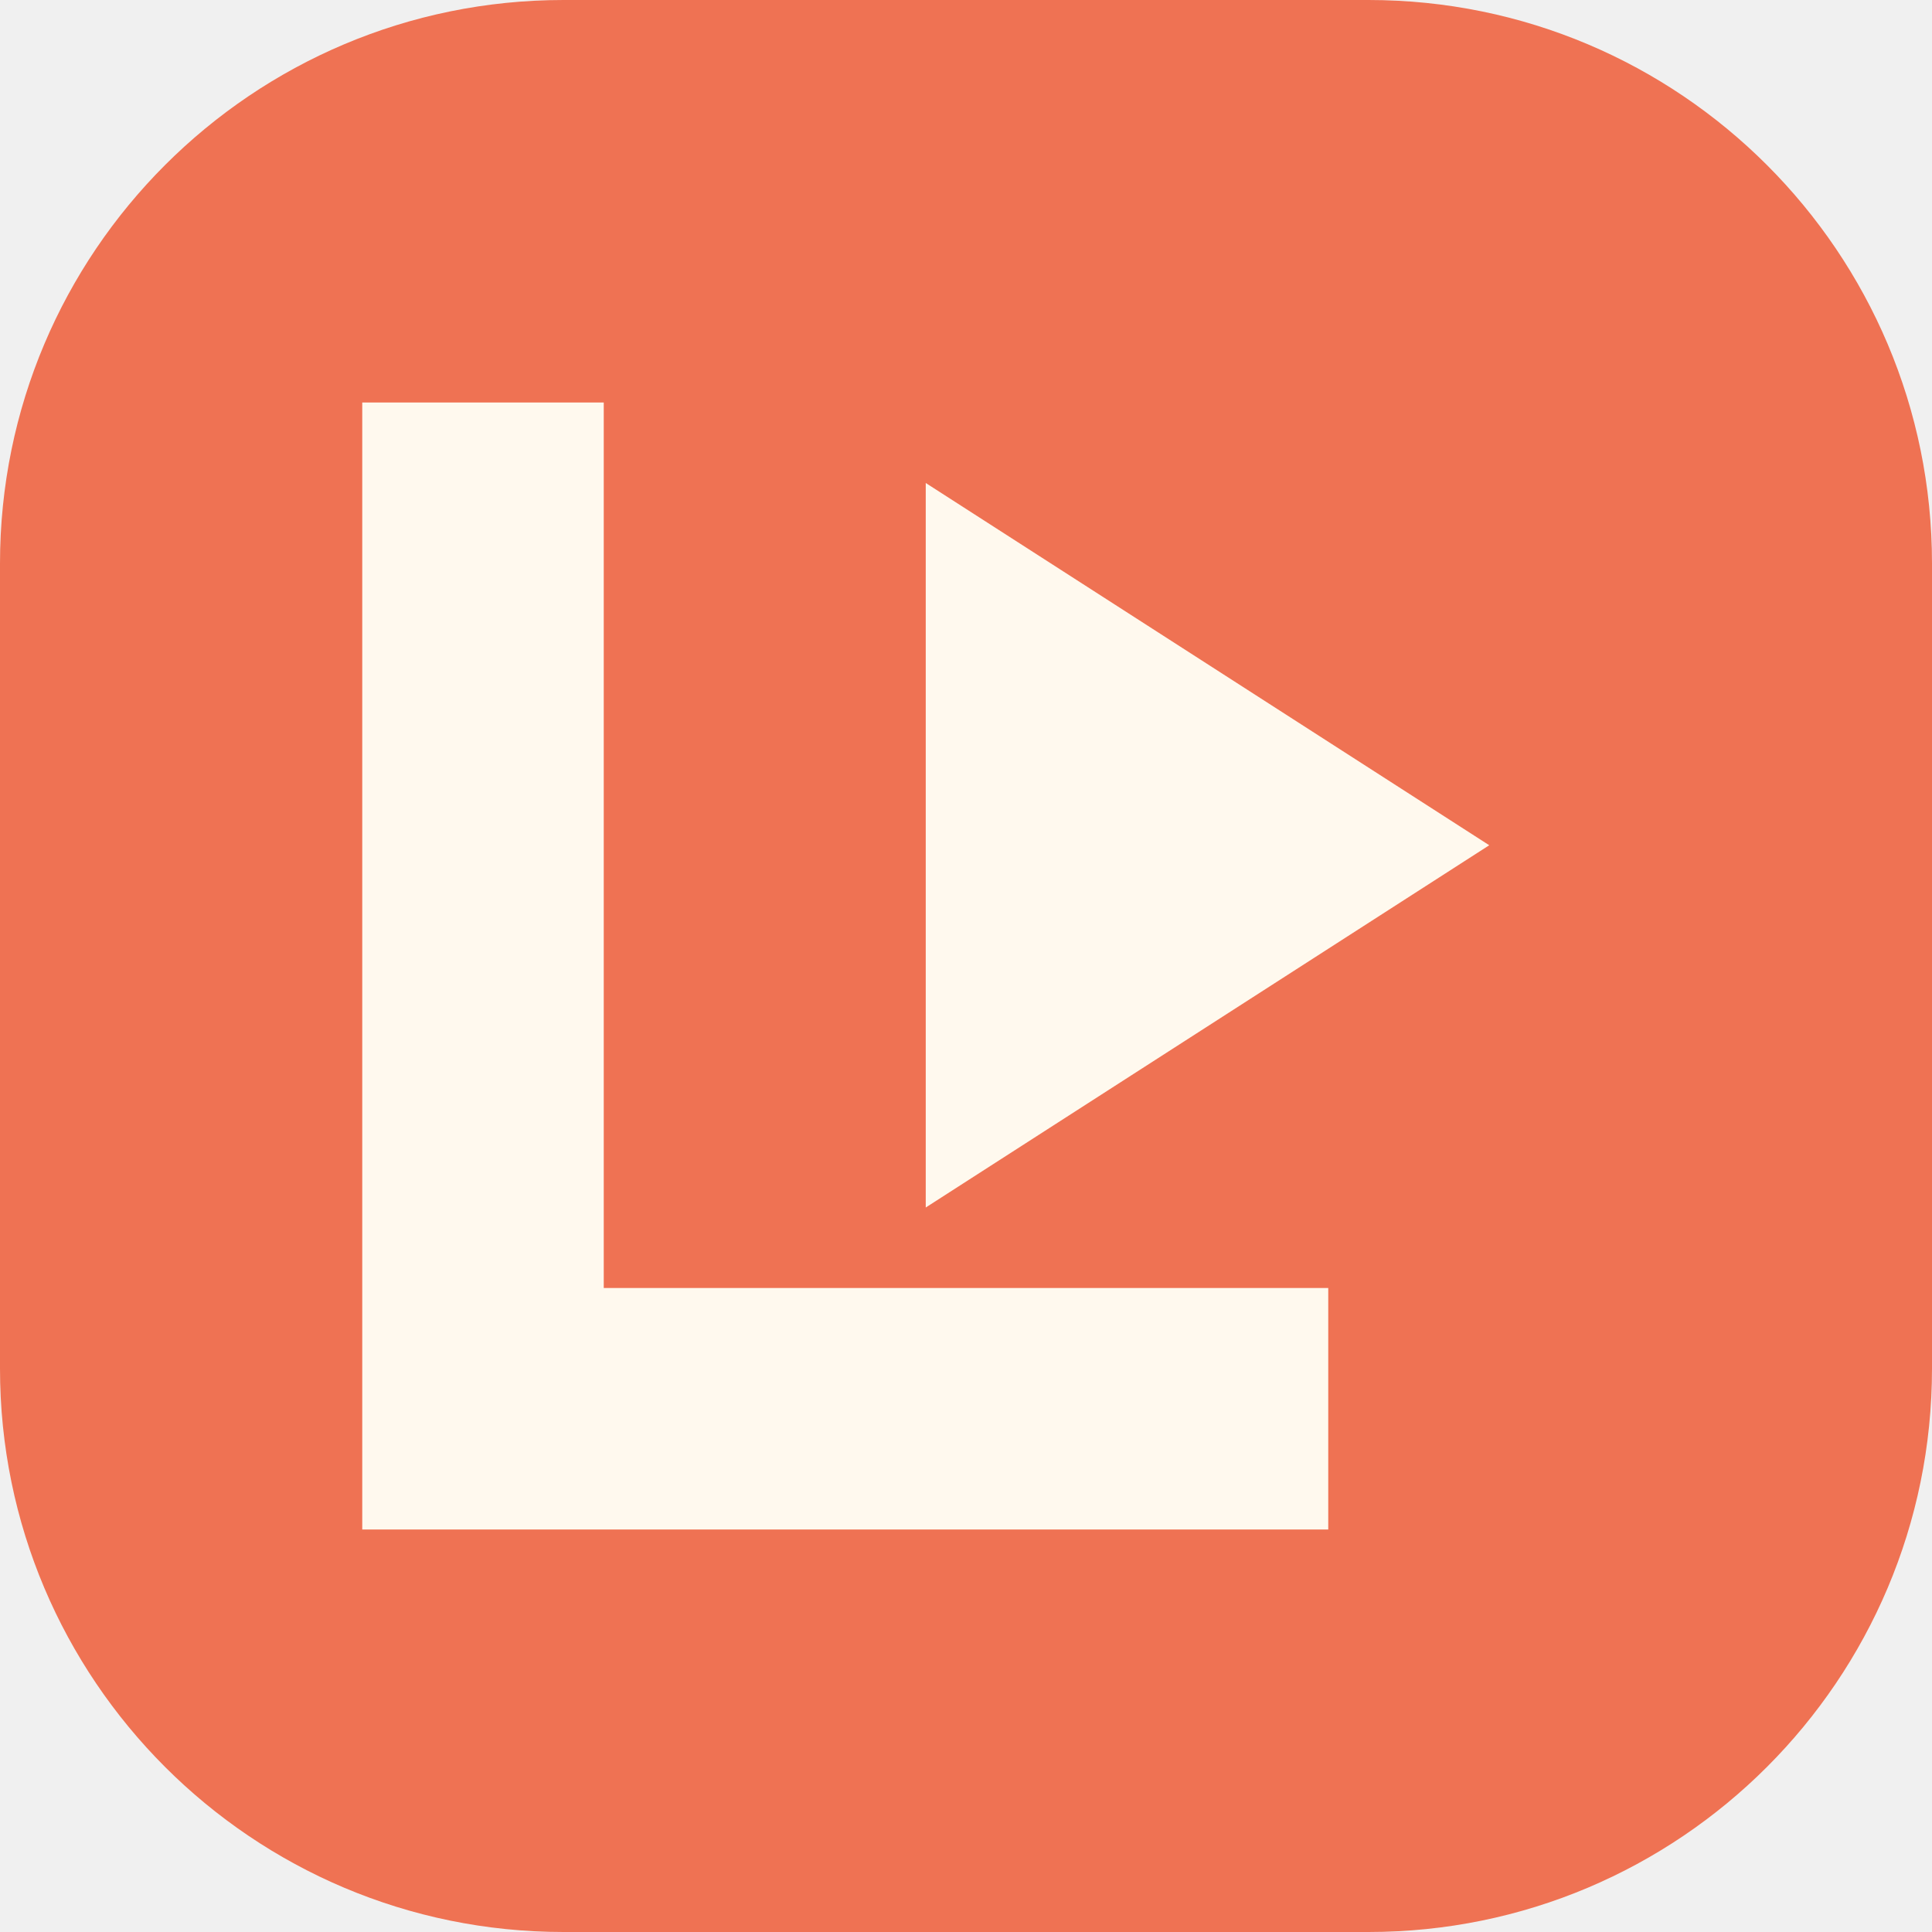
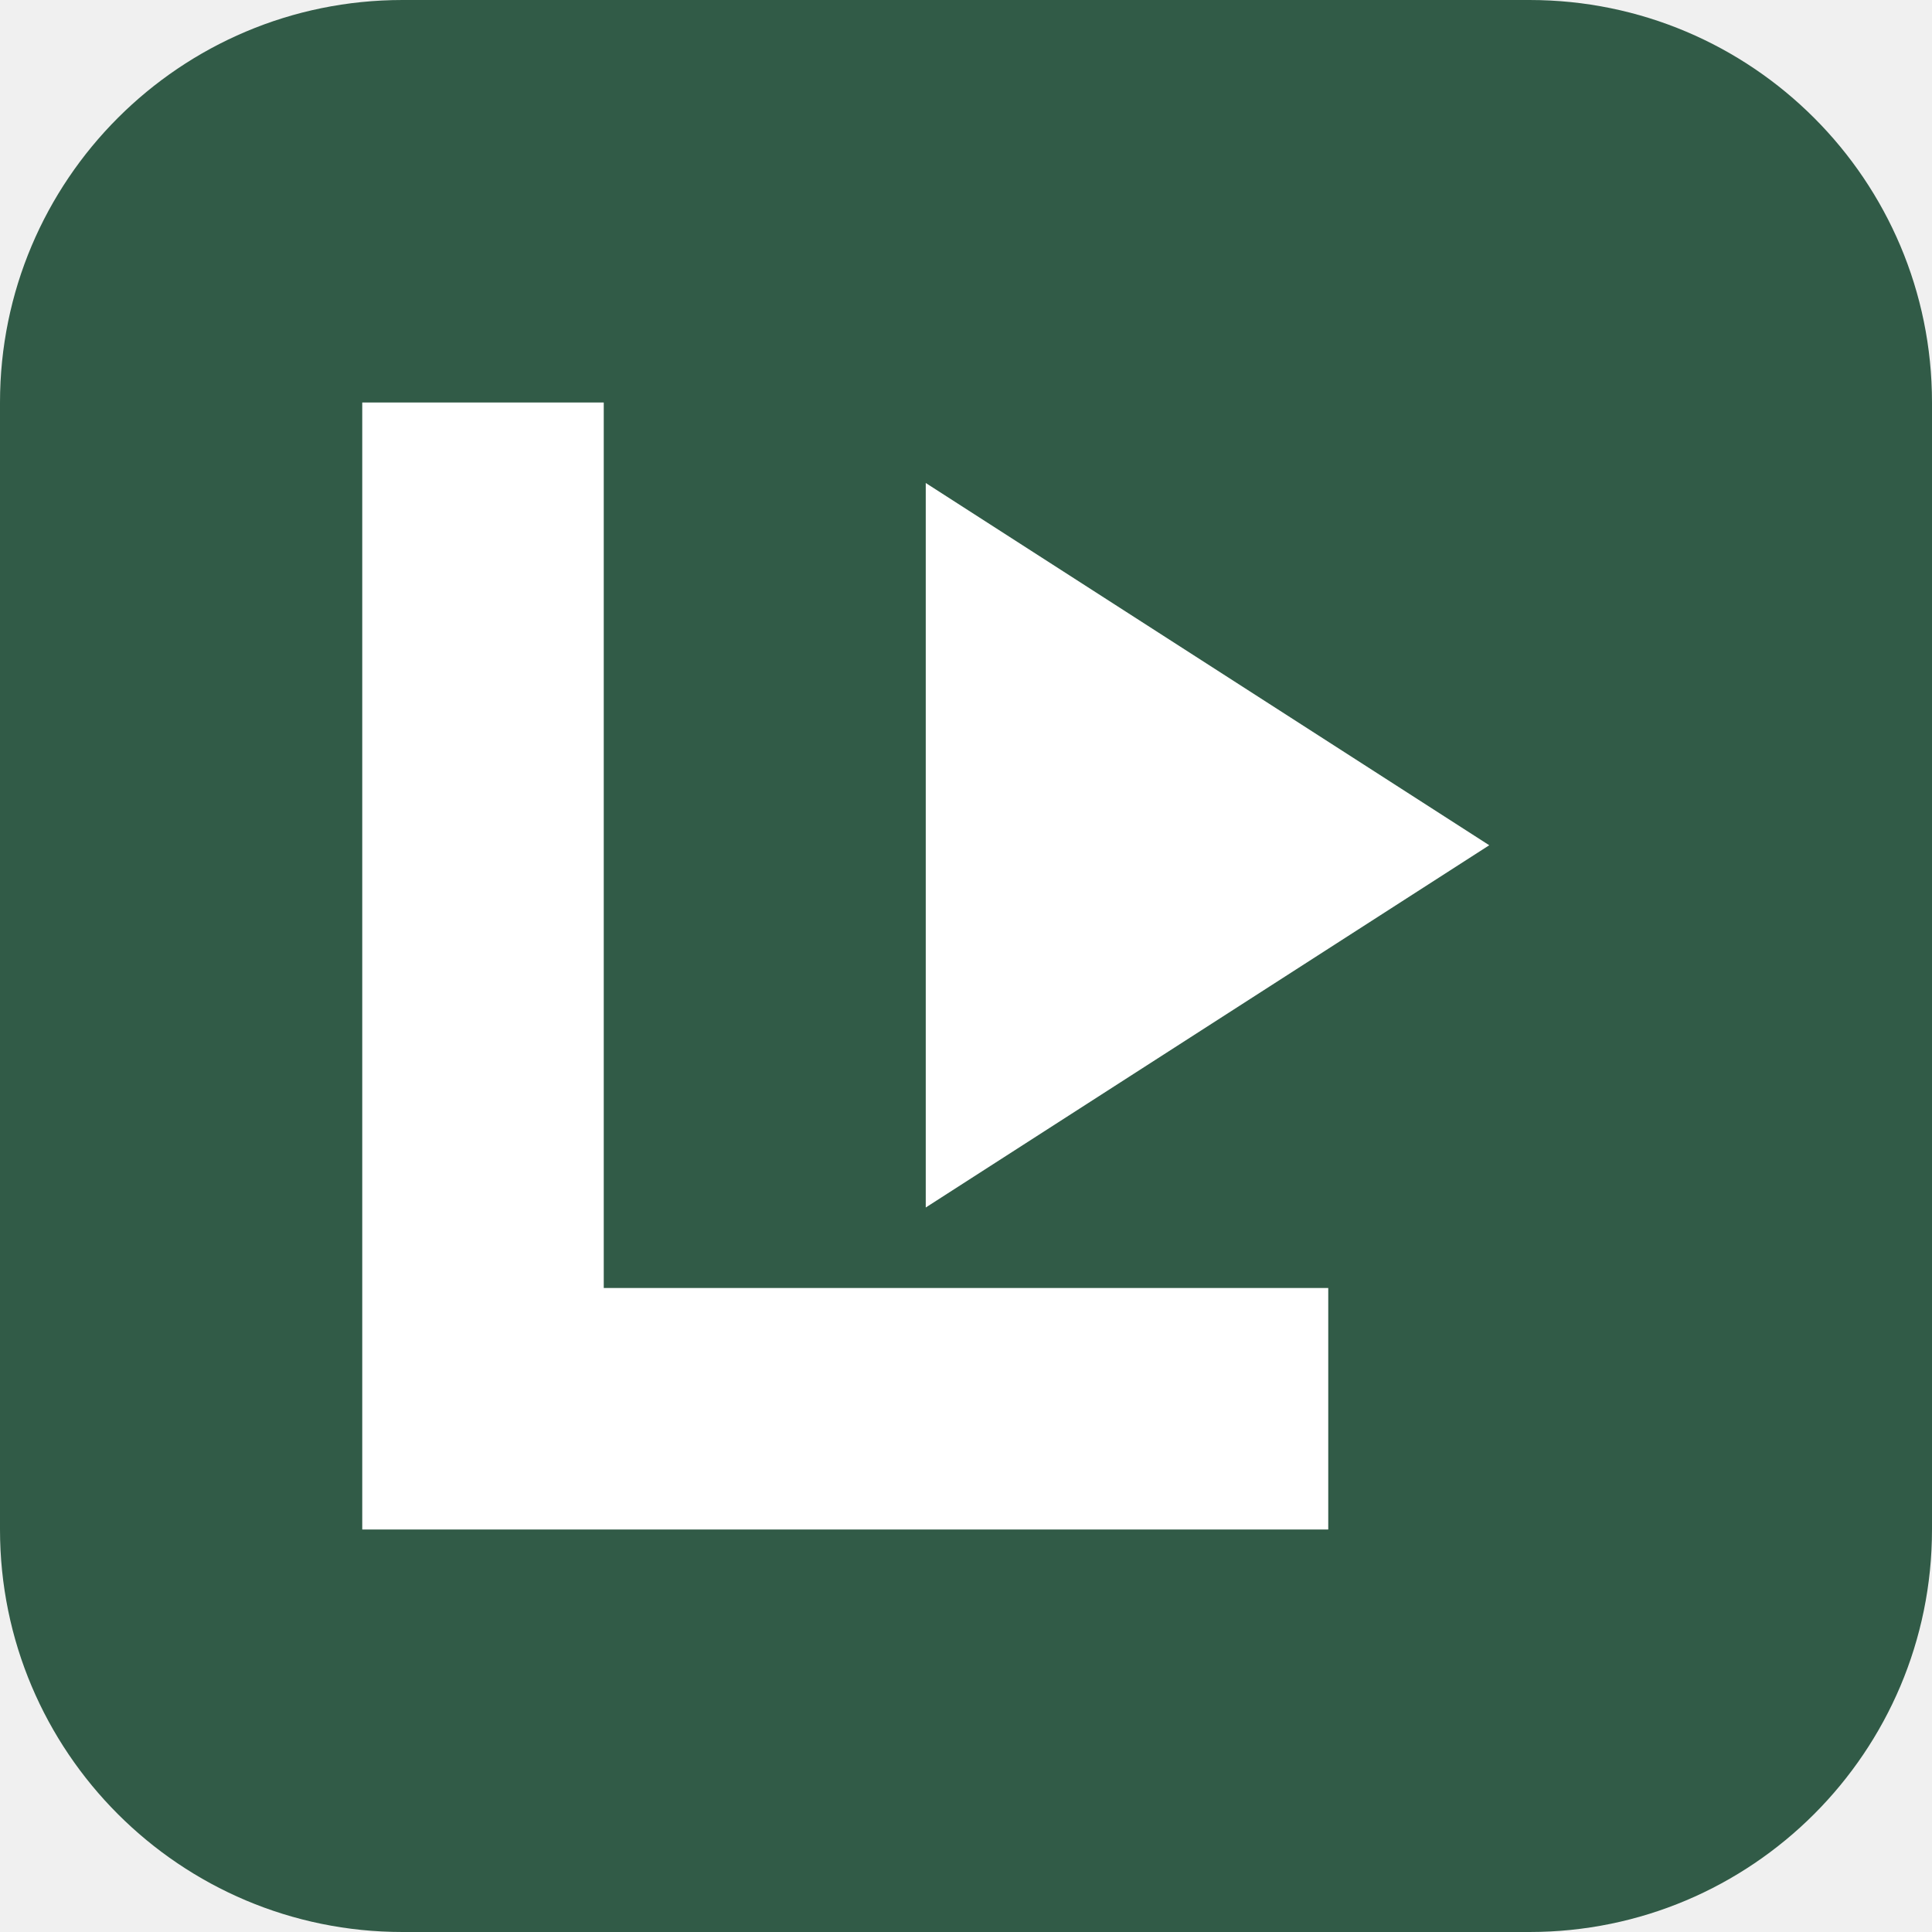
<svg xmlns="http://www.w3.org/2000/svg" viewBox="0 0 48 48">
-   <rect width="48" height="48" rx="14" fill="#ef7253" />
-   <path d="M15 10v22h18v6H9V10z" fill="#fff9ee" />
-   <path d="m23 12 14 9-14 9z" fill="#fff9ee" />
+   <rect width="48" height="48" rx="10" fill="#315b47" />
+   <path d="M15 10v22h18v6H9V10z" fill="#ffffff" />
+   <path d="m23 12 14 9-14 9z" fill="#ffffff" />
</svg>
